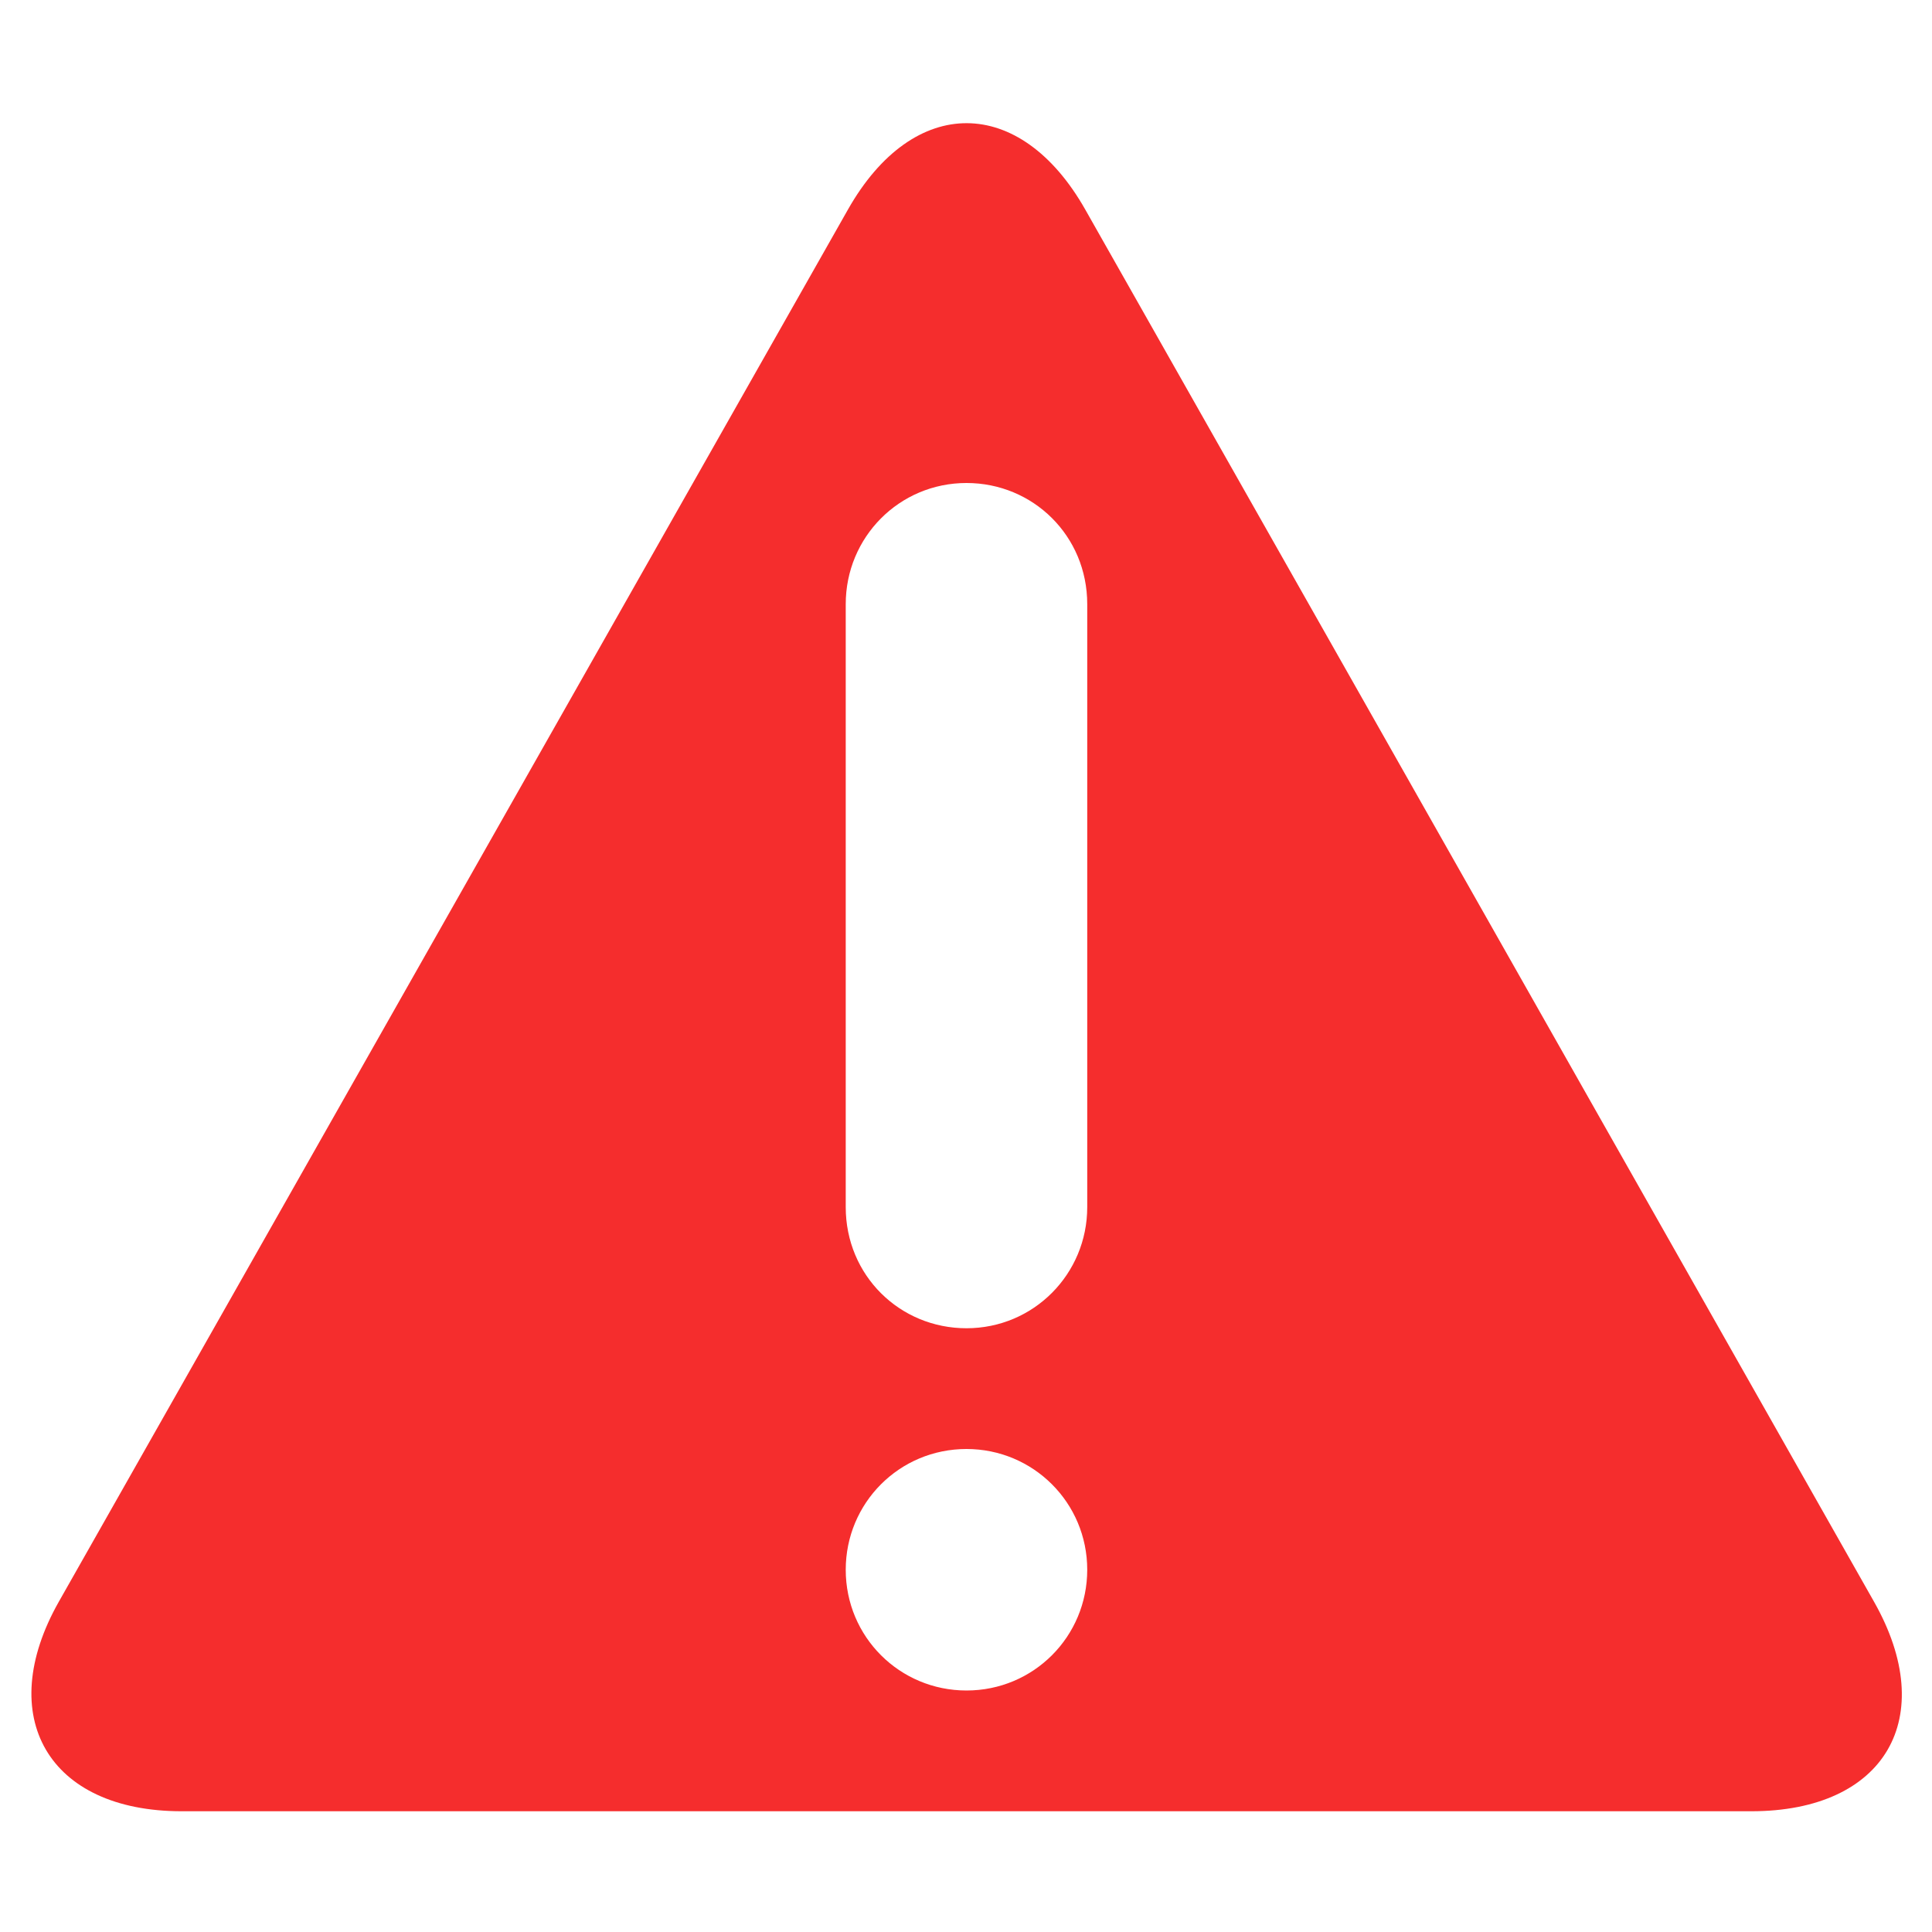
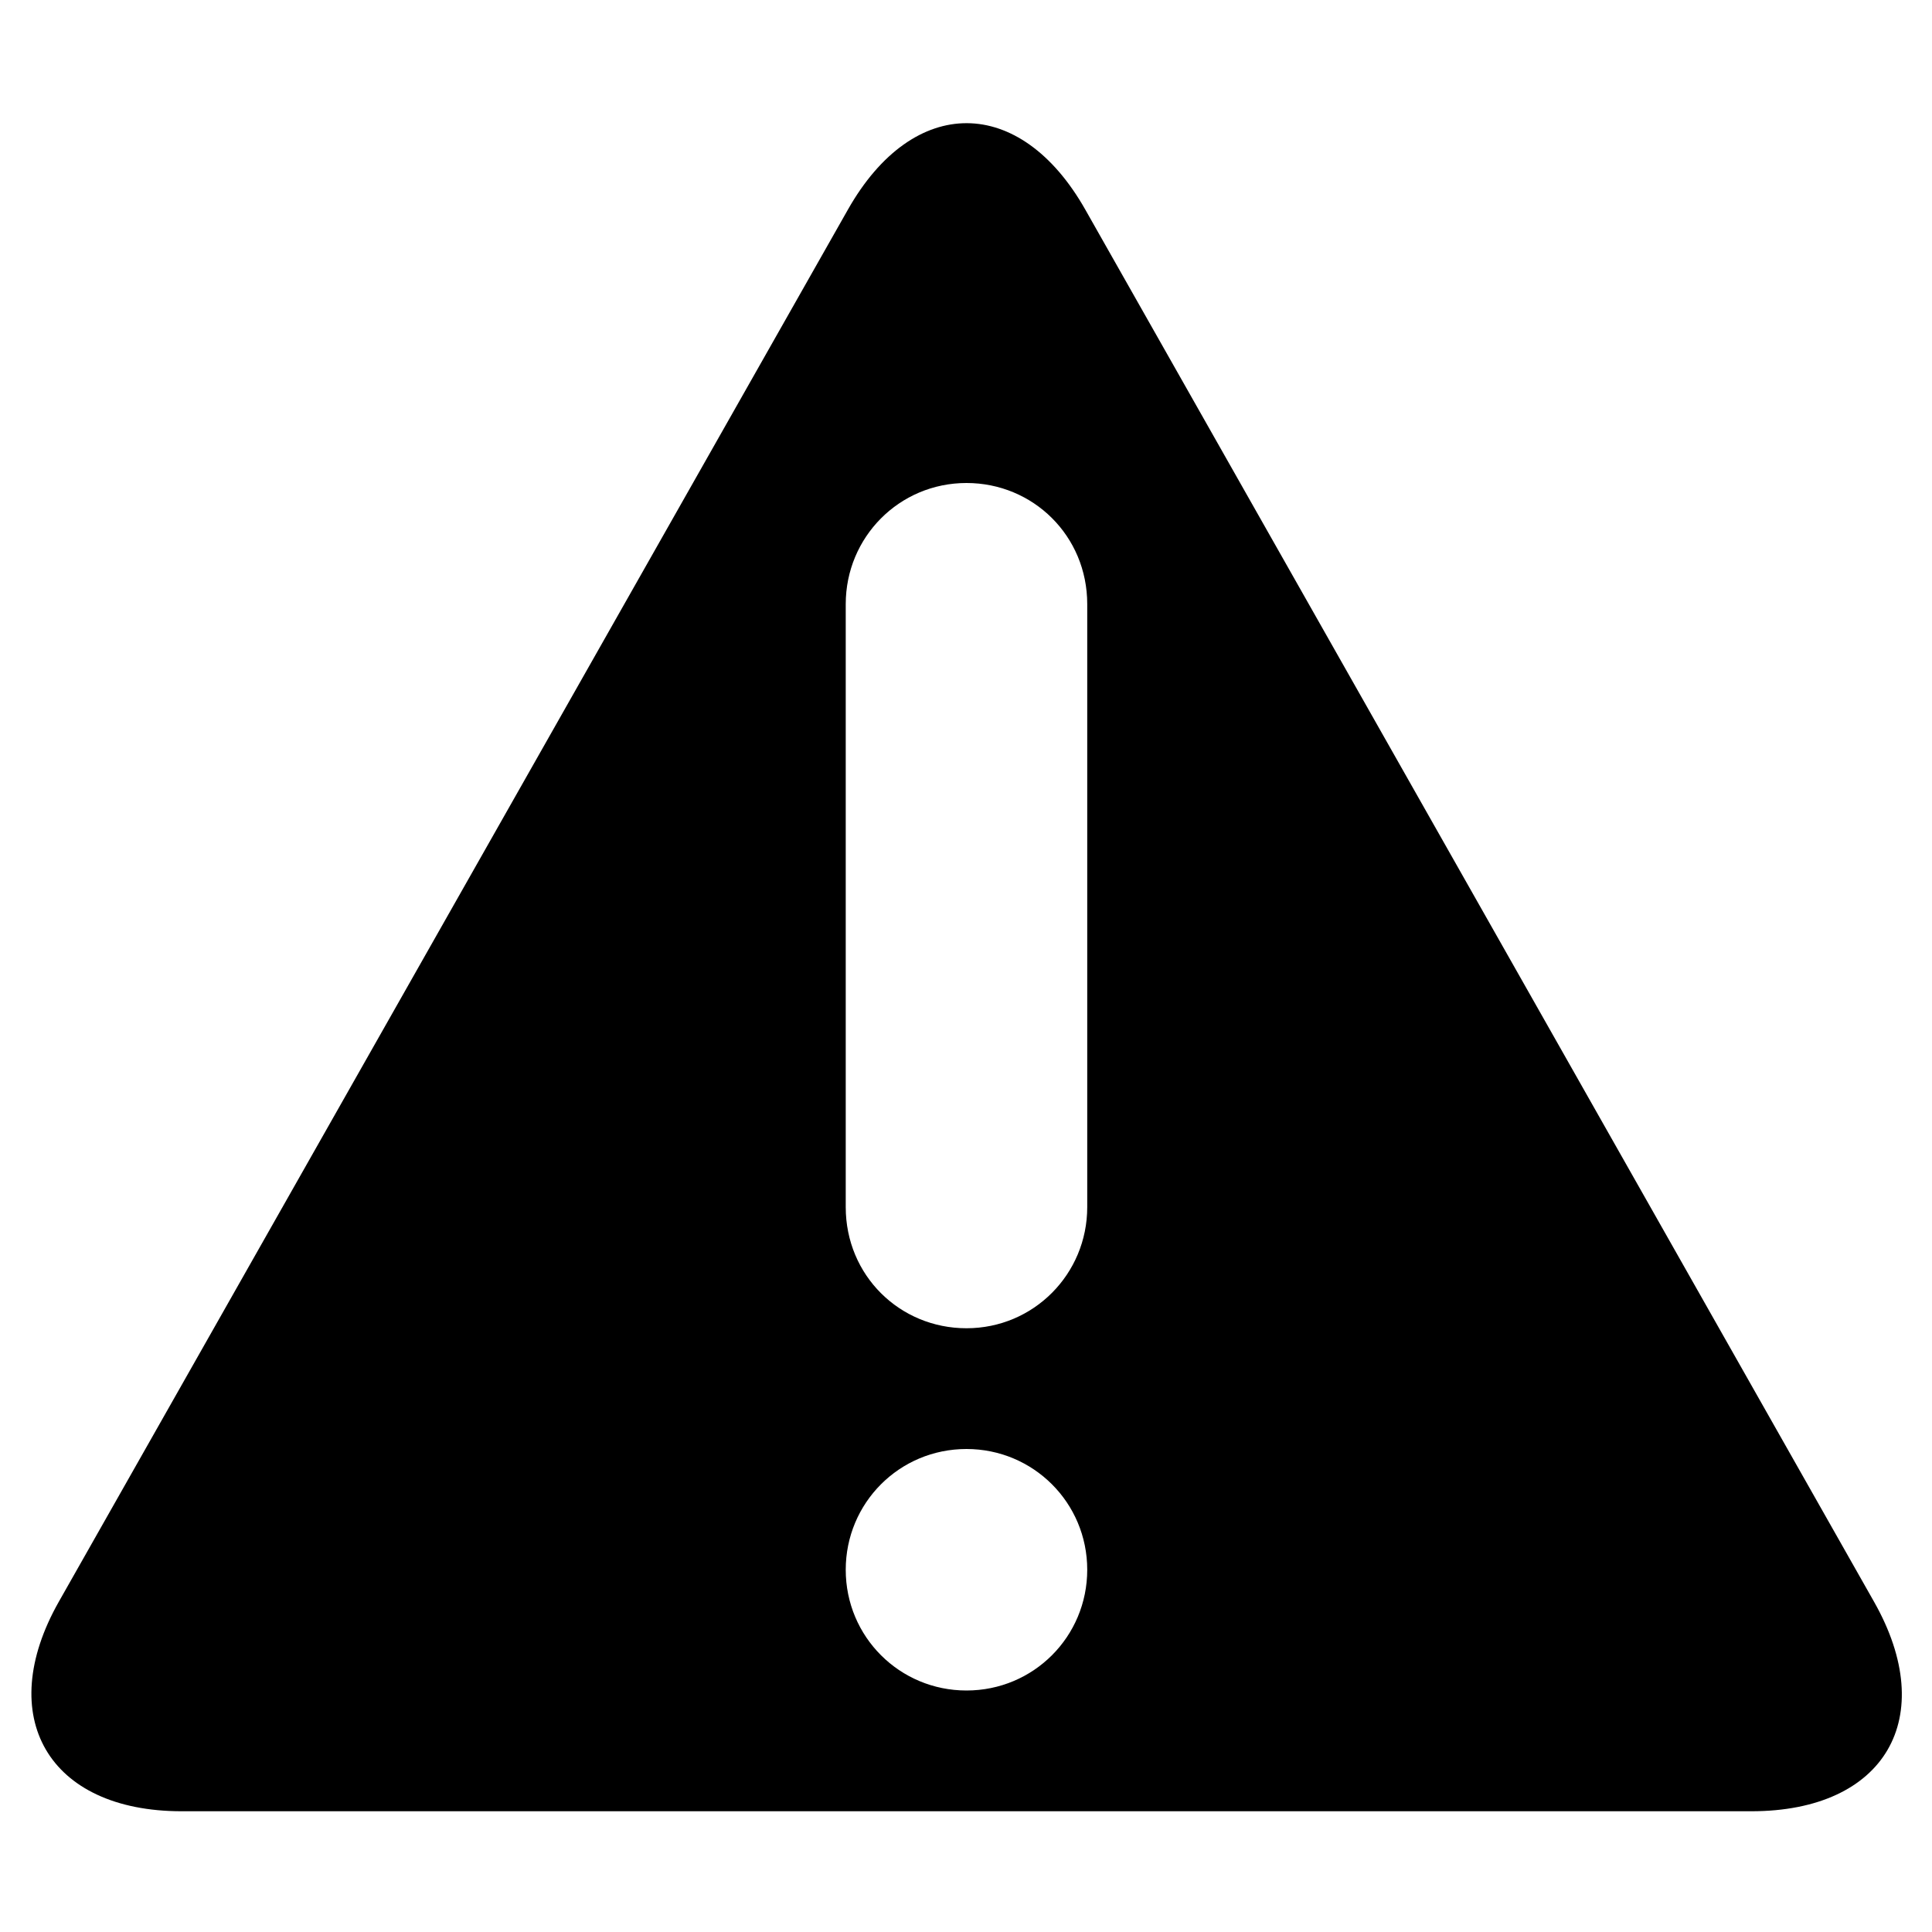
<svg xmlns="http://www.w3.org/2000/svg" viewBox="0 0 16 16">
-   <g fill="none" fill-rule="evenodd" transform="translate(-288 -128)">
-     <path fill="#F52D2D" d="M295.022,129.736 C295.565,128.777 296.45,128.786 296.988,129.736 L303.52,141.265 C304.063,142.223 303.614,143 302.504,143 L289.504,143 C288.399,143 287.949,142.215 288.487,141.265 L295.022,129.736 Z M295.004,141 C295.004,140.448 295.447,140 296.004,140 C296.556,140 297.004,140.444 297.004,141 C297.004,141.553 296.56,142 296.004,142 C295.451,142 295.004,141.556 295.004,141 Z M295.004,133.003 C295.004,132.449 295.447,132 296.004,132 C296.556,132 297.004,132.438 297.004,133.003 L297.004,137.997 C297.004,138.551 296.56,139 296.004,139 C295.451,139 295.004,138.562 295.004,137.997 L295.004,133.003 Z" />
+   <g fill-rule="evenodd" transform="translate(-288 -128)">
+     <path d="M295.022,129.736 C295.565,128.777 296.45,128.786 296.988,129.736 L303.52,141.265 C304.063,142.223 303.614,143 302.504,143 L289.504,143 C288.399,143 287.949,142.215 288.487,141.265 L295.022,129.736 Z M295.004,141 C295.004,140.448 295.447,140 296.004,140 C296.556,140 297.004,140.444 297.004,141 C297.004,141.553 296.56,142 296.004,142 C295.451,142 295.004,141.556 295.004,141 Z M295.004,133.003 C295.004,132.449 295.447,132 296.004,132 C296.556,132 297.004,132.438 297.004,133.003 L297.004,137.997 C297.004,138.551 296.56,139 296.004,139 C295.451,139 295.004,138.562 295.004,137.997 L295.004,133.003 Z" />
  </g>
</svg>
